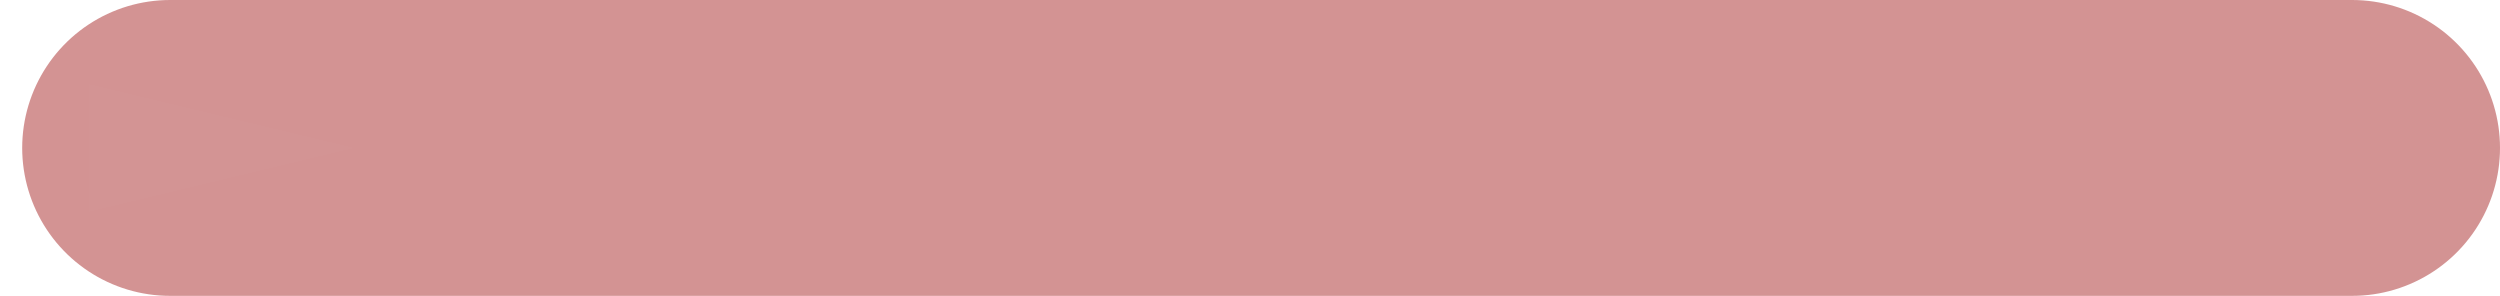
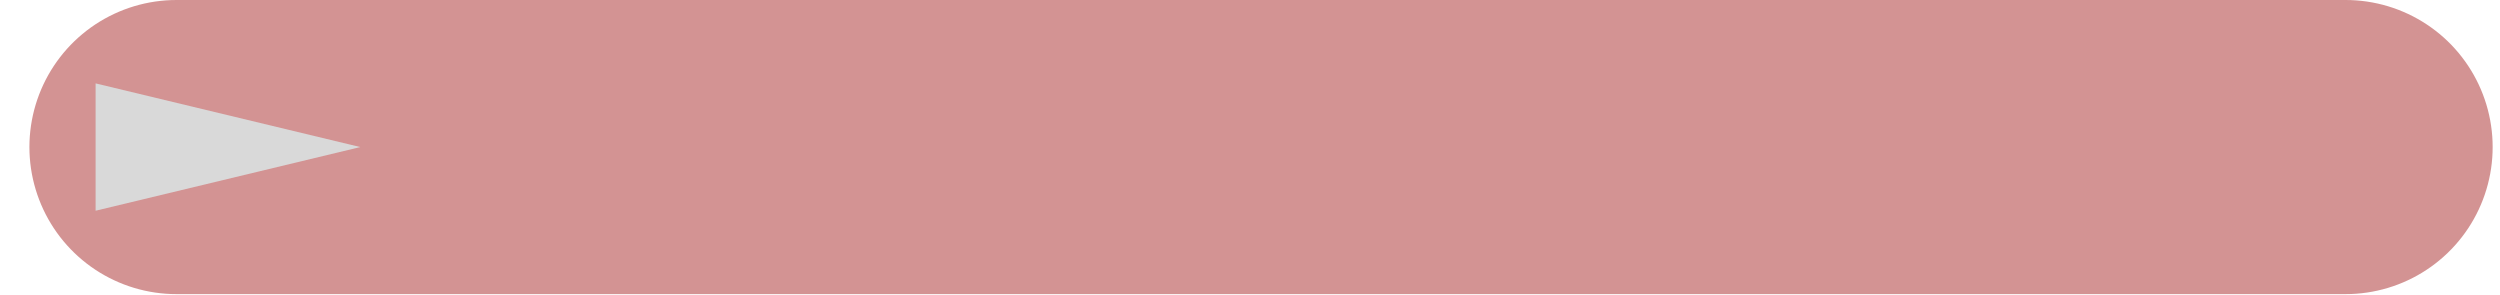
- <svg xmlns="http://www.w3.org/2000/svg" width="169" height="20" viewBox="0 0 169 20" fill="none">
+ <svg xmlns="http://www.w3.org/2000/svg" width="170" height="20" viewBox="0 0 170 20" fill="none">
  <g id="line">
-     <path id="line_2" d="M159 10H11.5" stroke-width="20" stroke-linecap="round" stroke="#D39393" />
+     <path id="line_2" d="M159.5 10H12" stroke-width="20" stroke-linecap="round" stroke="#D39393" />
    <g id="thing">
-       <path id="_origin" d="M24 10L6 14.33V5.67L24 10Z" fill="#D9D9D9" fill-opacity="0.01" />
+       <path id="_origin" d="M24.5 10L6.5 14.33V5.67L24.5 10Z" fill="#D9D9D9" />
    </g>
  </g>
</svg>
